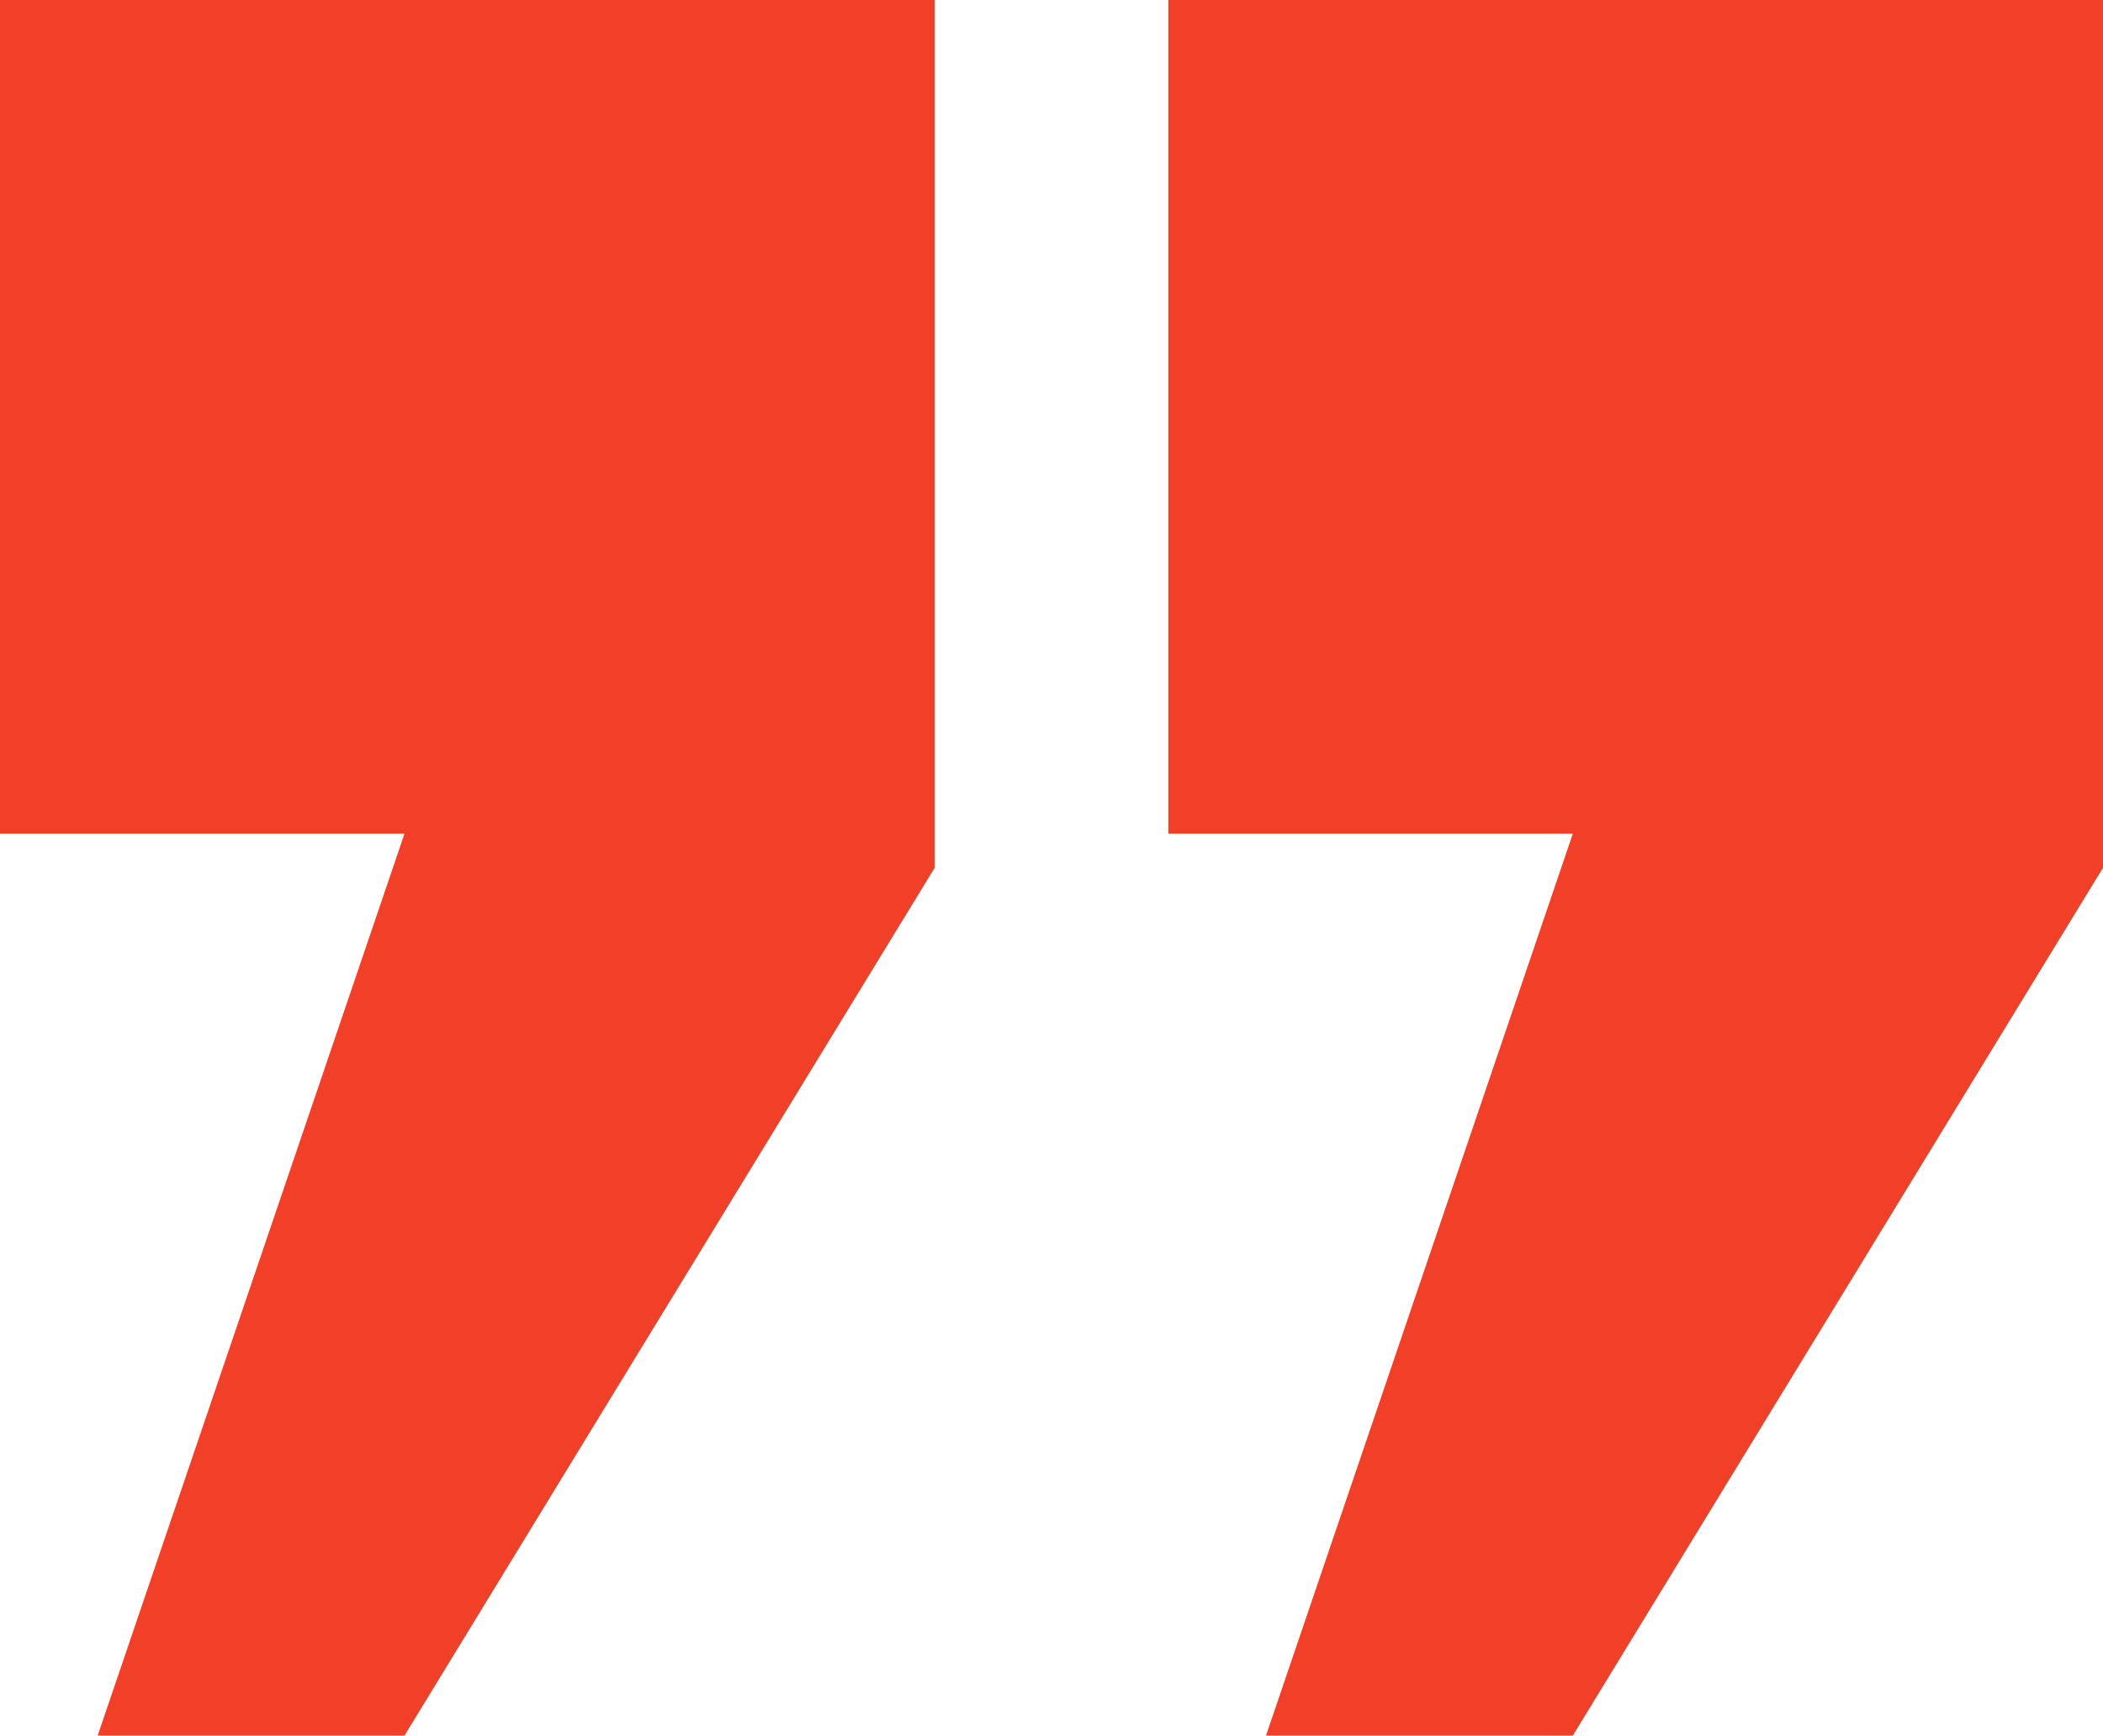
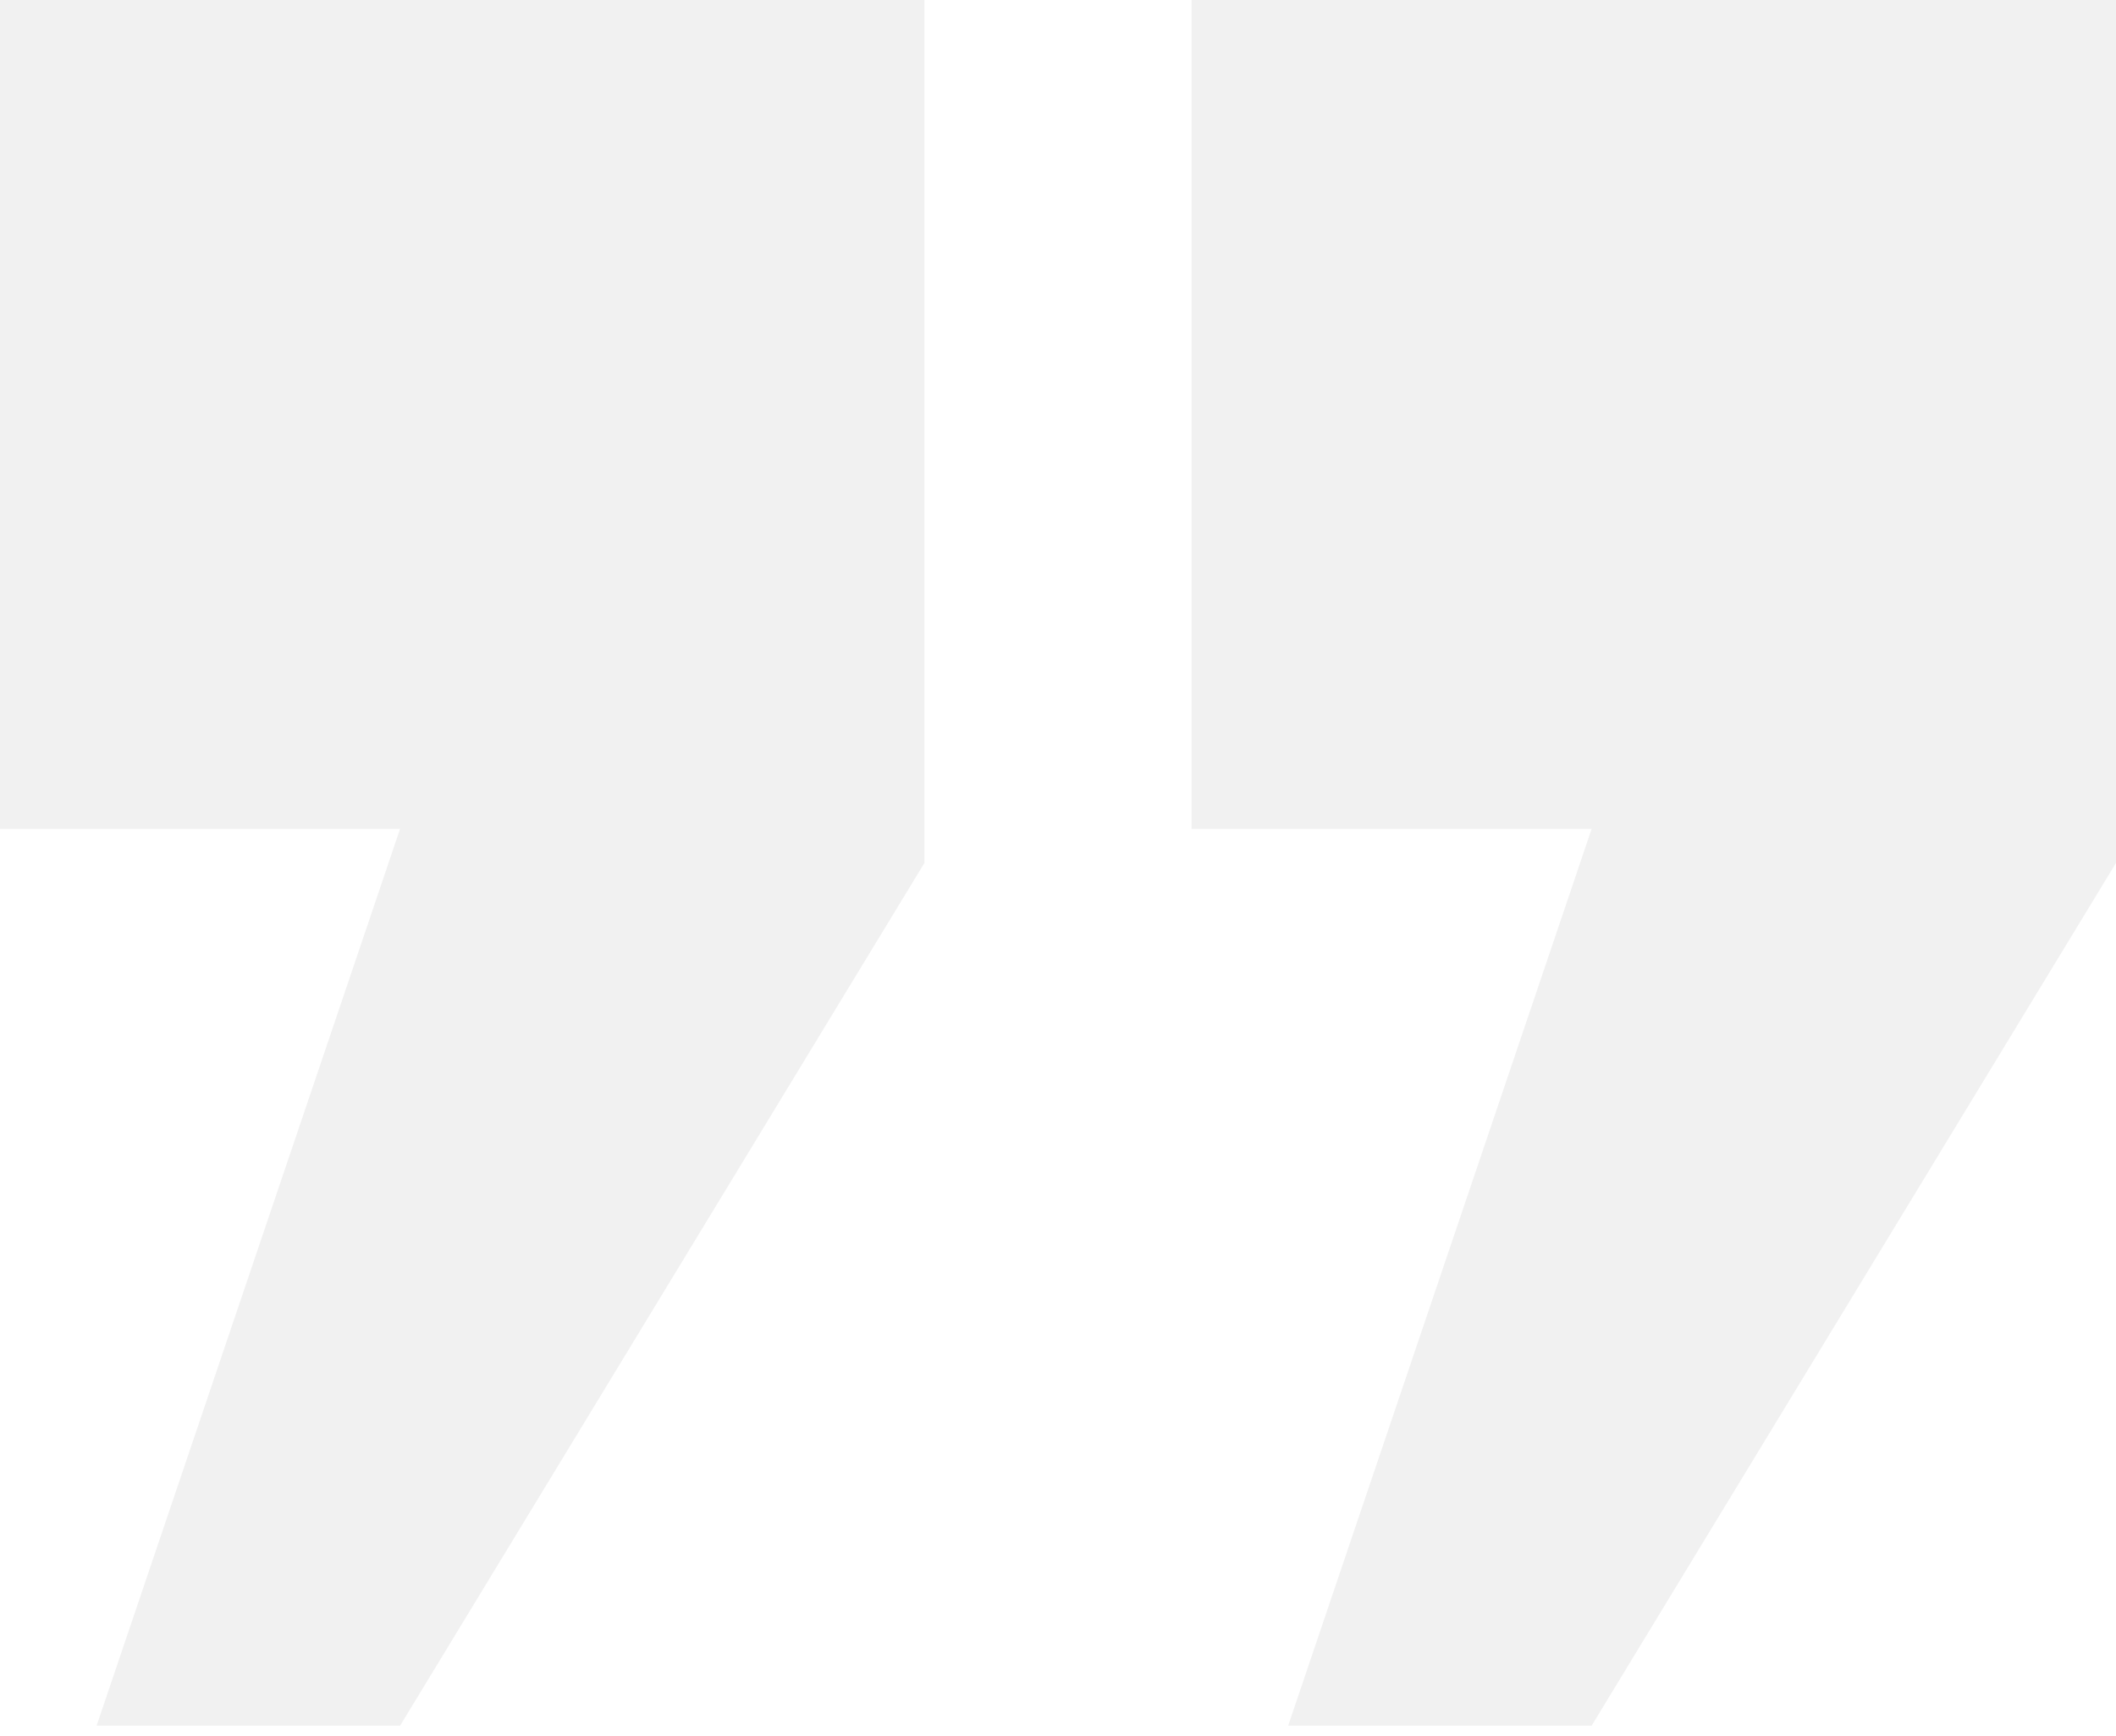
- <svg xmlns="http://www.w3.org/2000/svg" width="63" height="52" viewBox="0 0 63 52">
-   <g fill="#F23F28" fill-rule="evenodd">
-     <path d="M12.118 52L28 26.001V0H0v24.977h12.118L2.926 52zM47.118 52L63 26.001V0H35v24.977h12.118L37.926 52z" />
-   </g>
+ <svg xmlns="http://www.w3.org/2000/svg" width="128" height="105" fill="none" viewBox="0 0 128 105">
+   <path fill="#F1F1F1" fill-rule="evenodd" d="M24.201 104.388l31.72-52.19V0H0v50.141H24.2L5.844 104.388H24.2zM96.279 104.388L128 52.198V0H72.077v50.141H96.28l-18.358 54.247H96.28z" clip-rule="evenodd" />
</svg>
